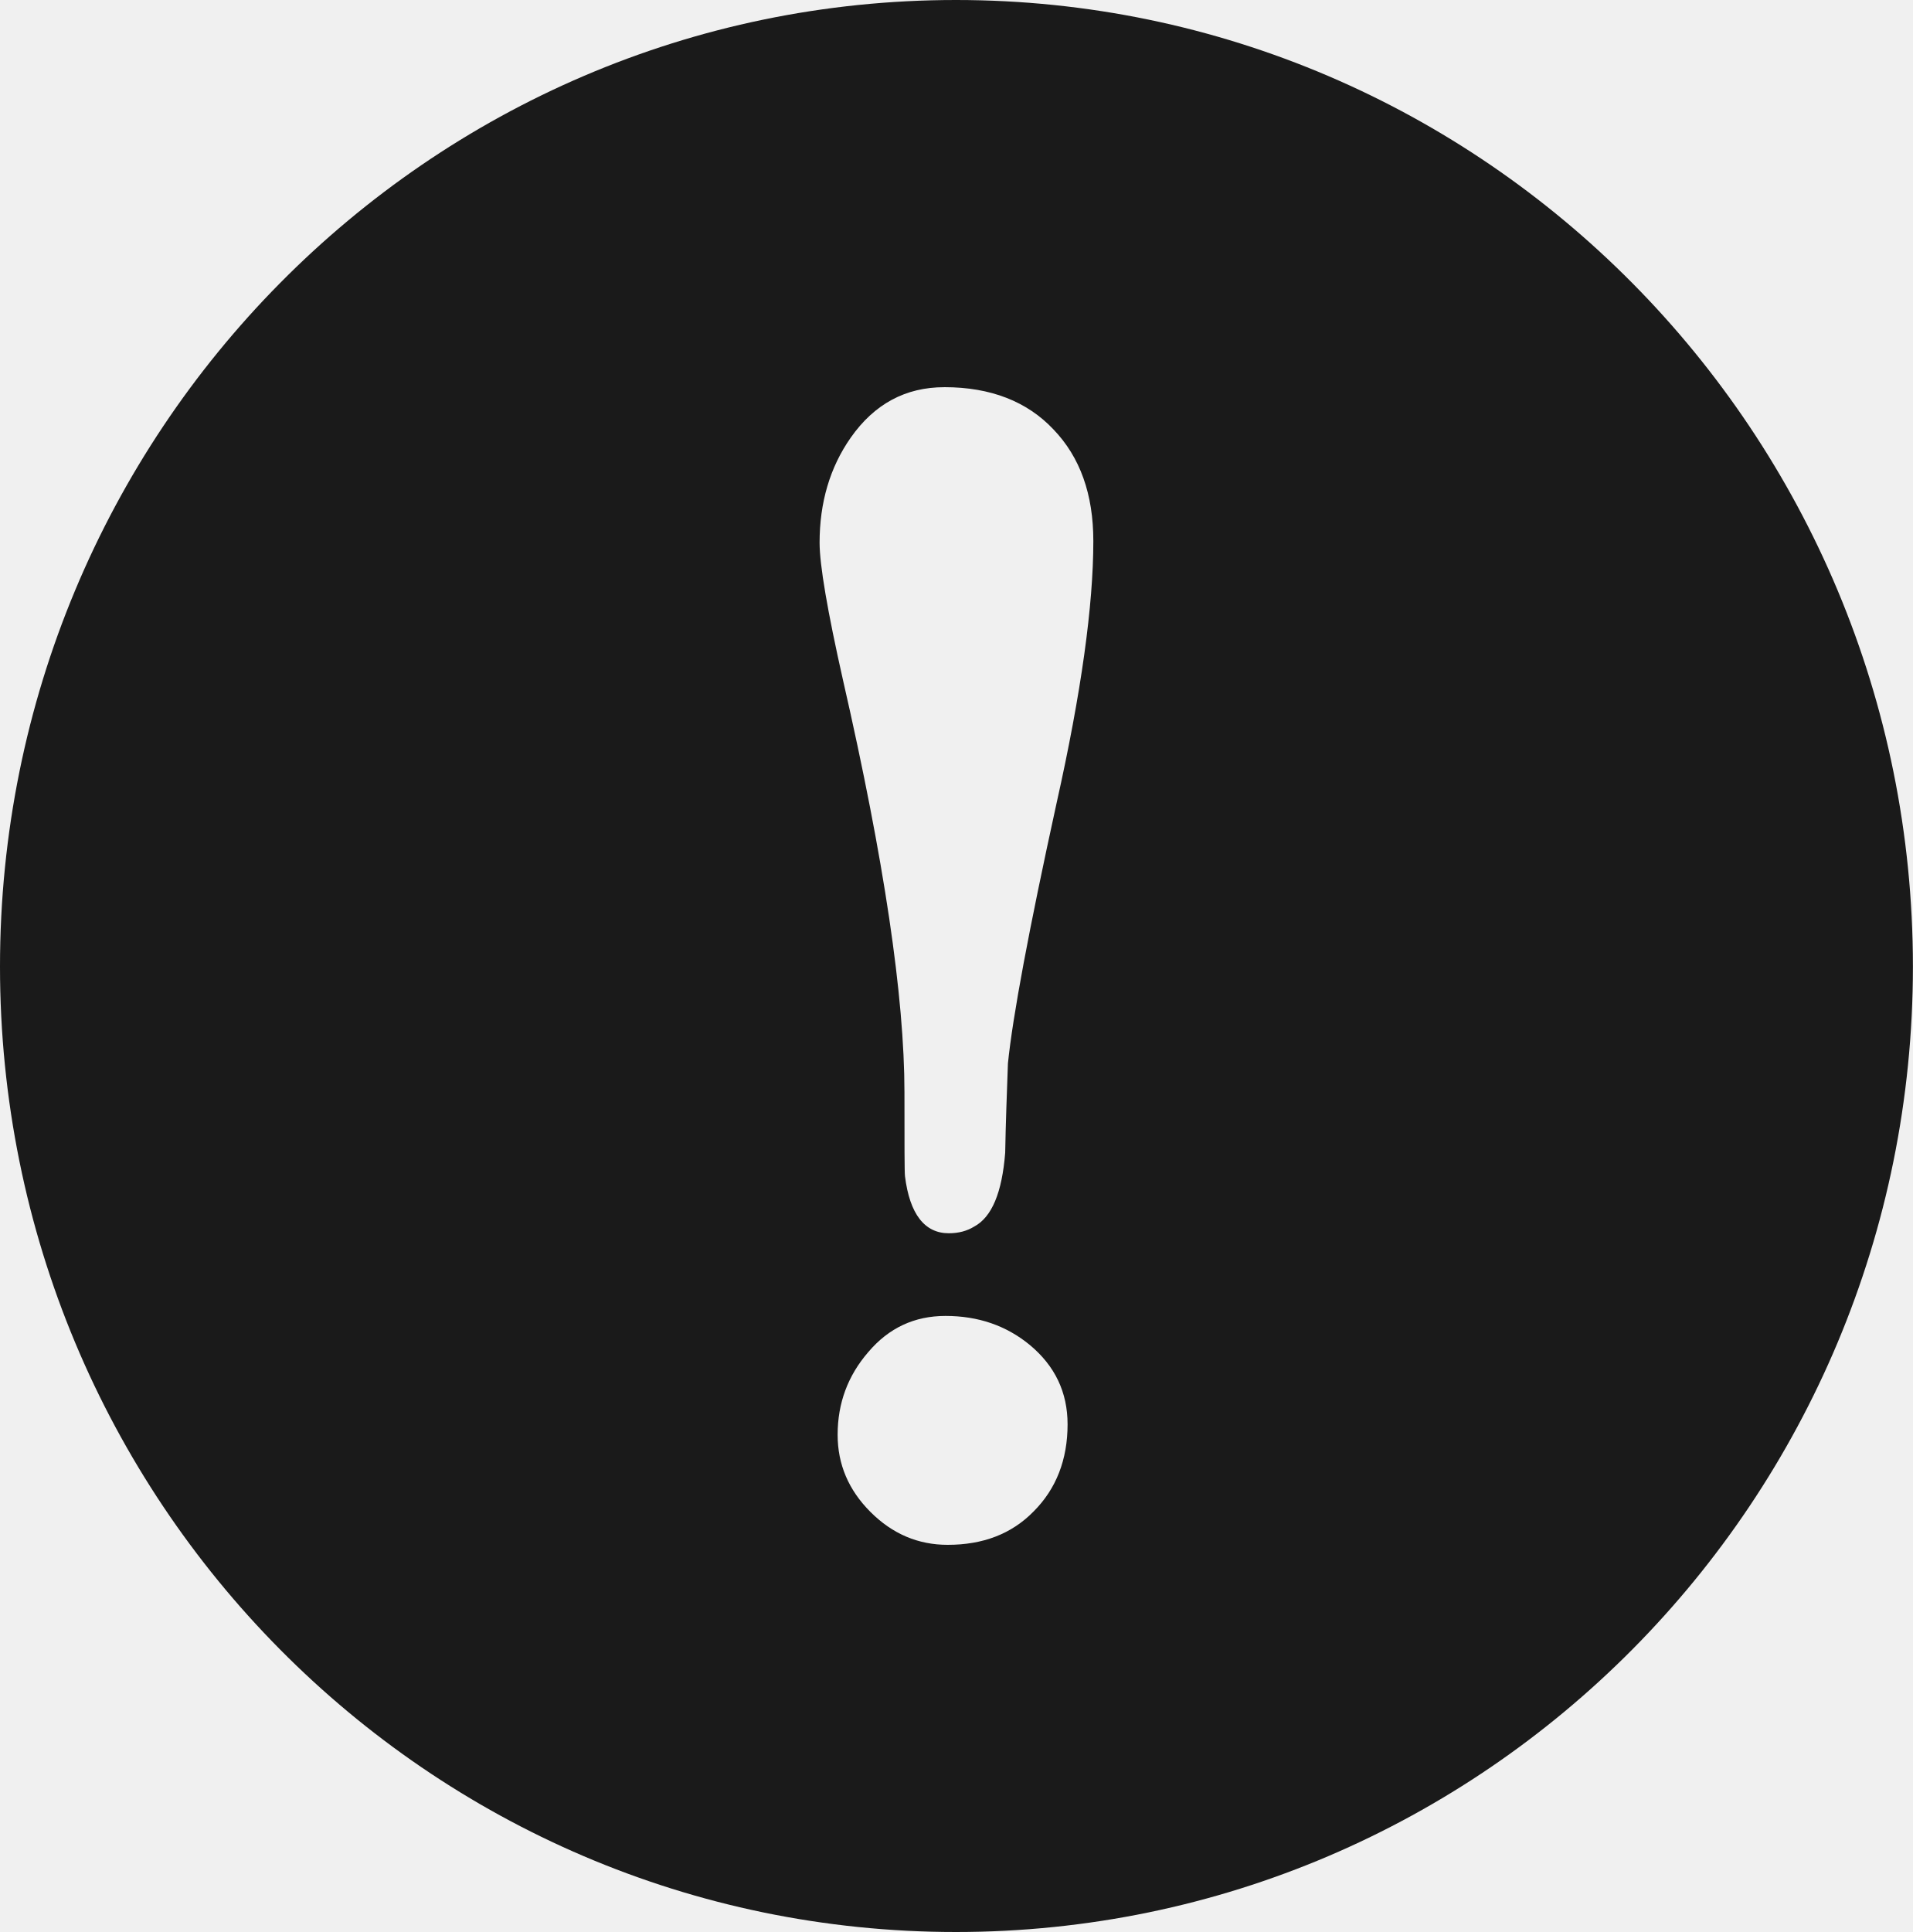
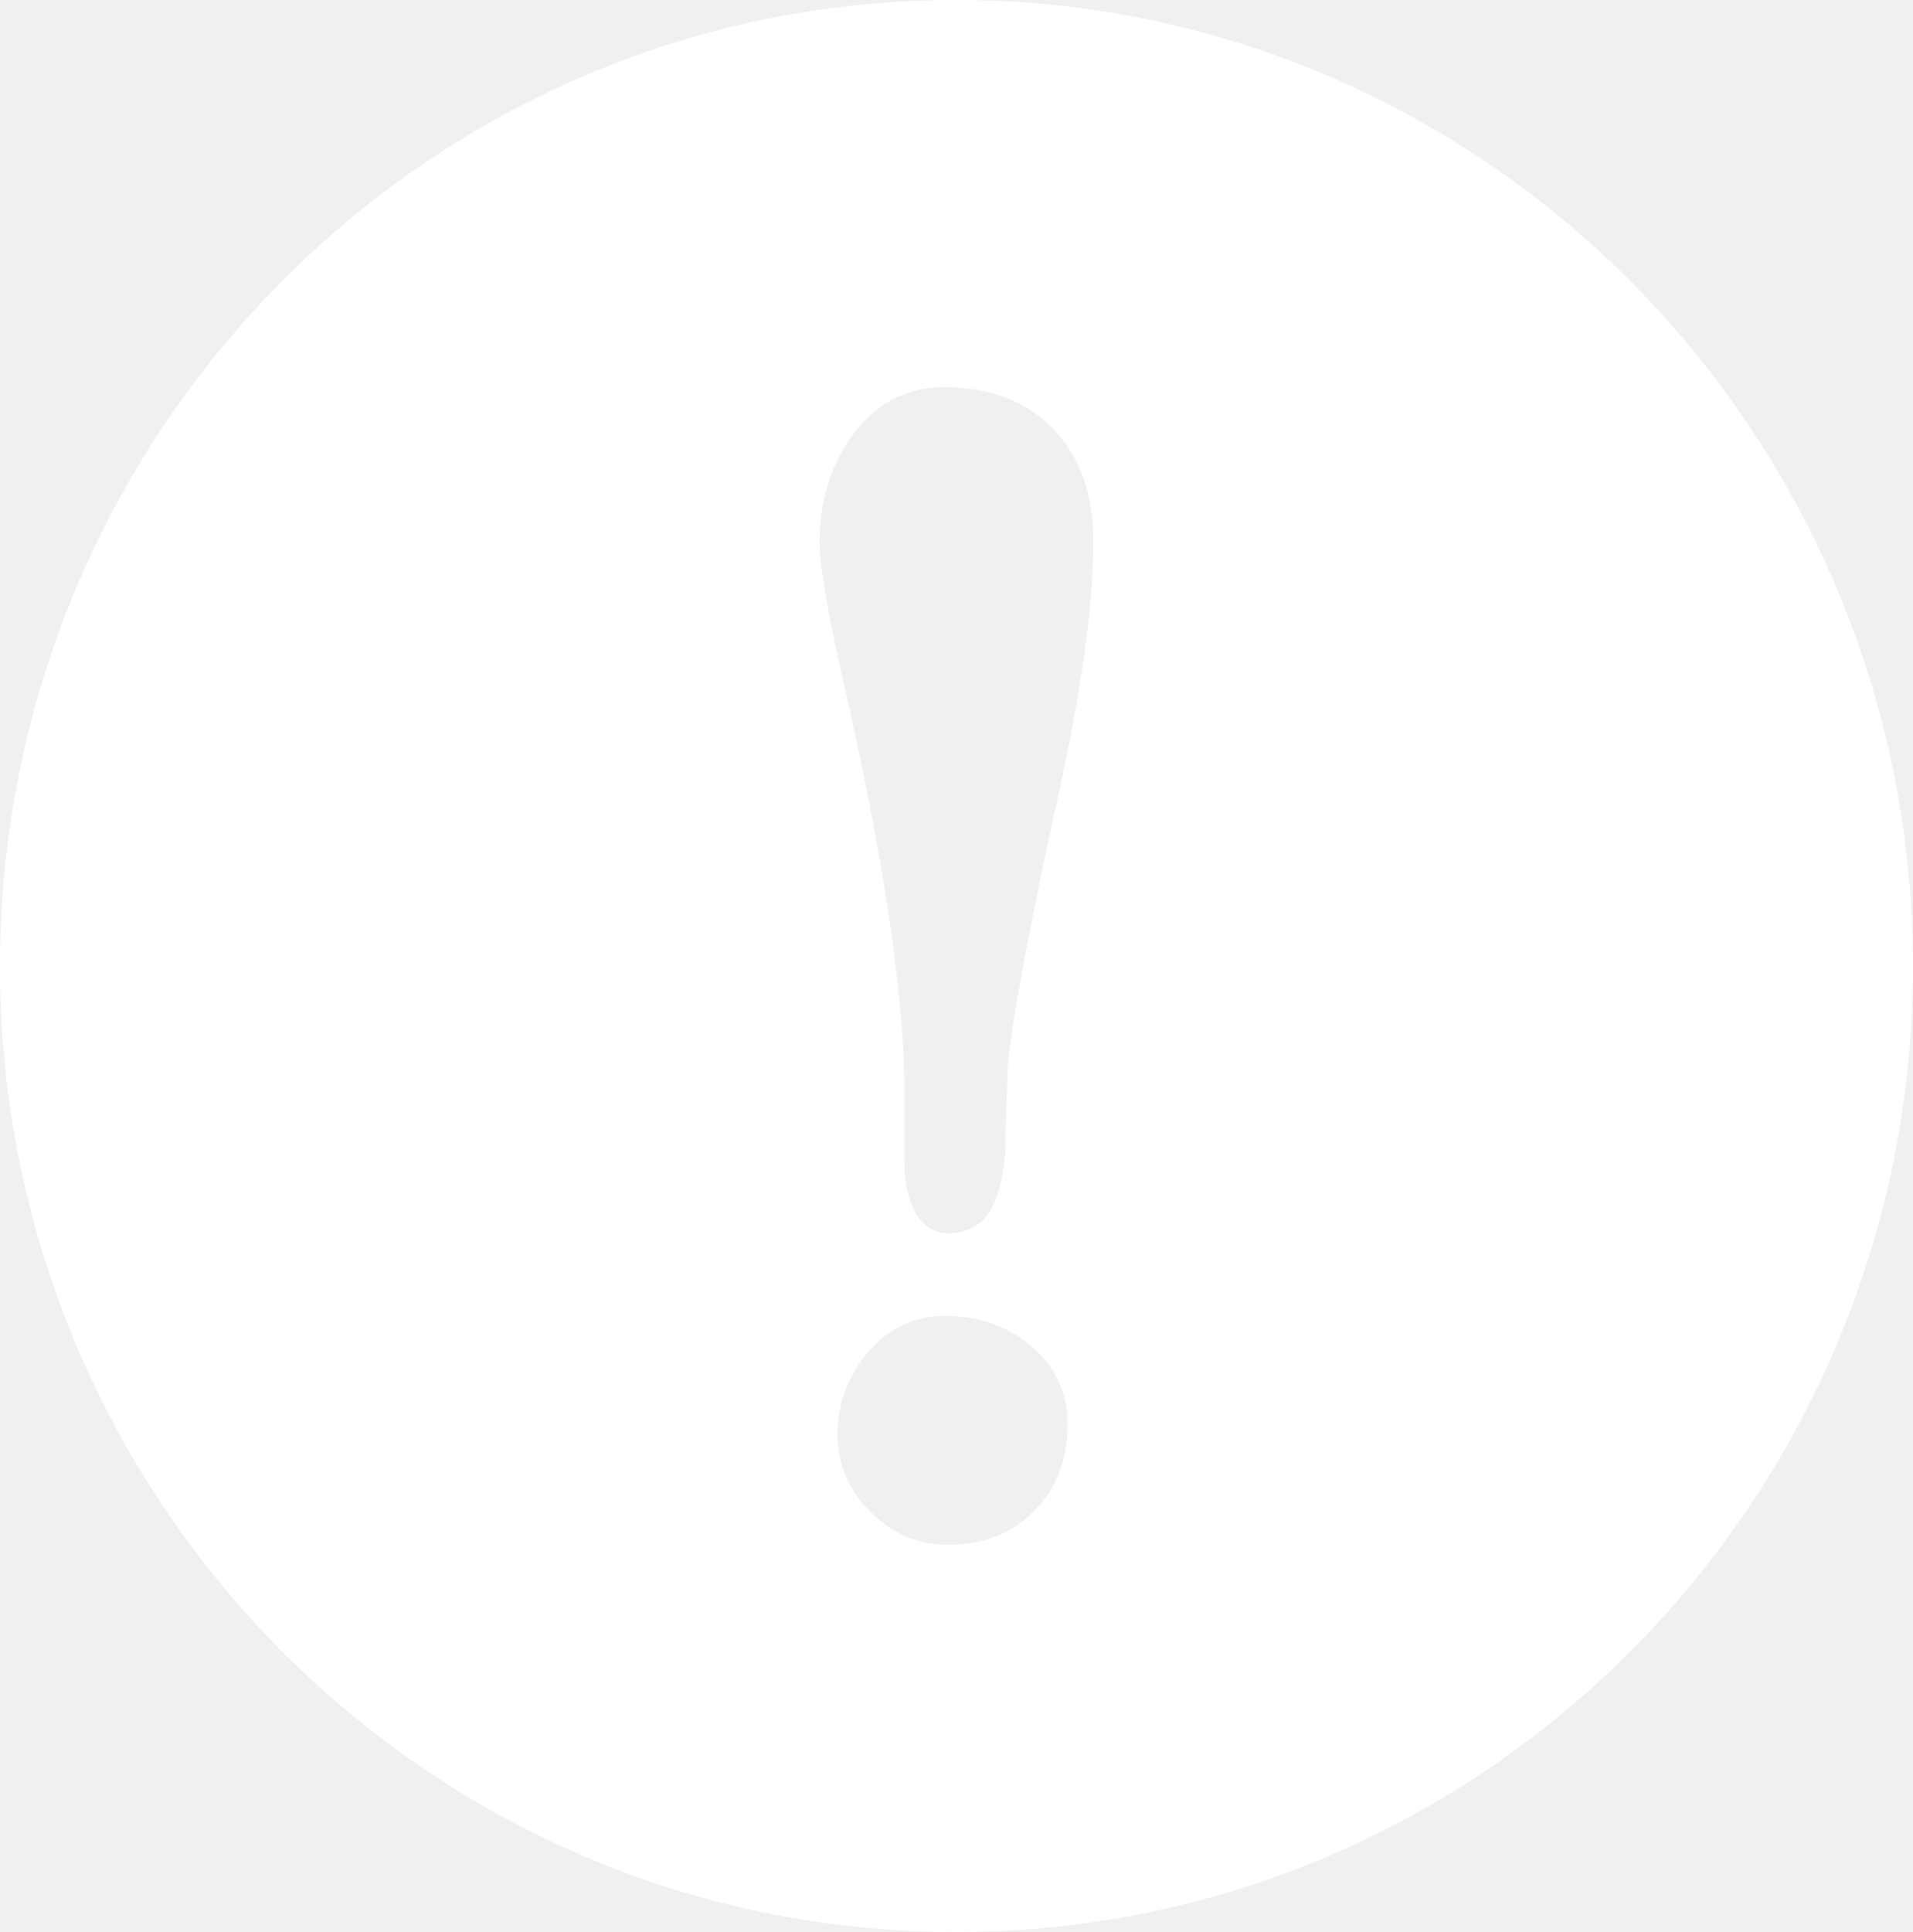
<svg xmlns="http://www.w3.org/2000/svg" width="109.188" height="110.25" version="1.1" id="svg2">
  <defs id="defs14" />
-   <path d="M 54.562,0 C 24.422,0 0,24.707 0,55.156 0,85.605 24.422,110.25 54.562,110.25 c 30.141,0 54.625,-24.645 54.625,-55.094 C 109.188,24.707 84.703,0 54.562,0 Z m -0.656,22.094 c 2.638,6.6e-5 4.72,0.817 6.219,2.406 1.529,1.589 2.281,3.707 2.281,6.375 -3e-5,3.658 -0.685,8.641 -2.094,14.938 -1.589,7.256 -2.511,12.207 -2.781,14.875 -0.06,1.679 -0.126,3.385 -0.156,5.094 -0.18,2.279 -0.762,3.679 -1.781,4.219 -0.39,0.24 -0.868,0.375 -1.438,0.375 -1.379,1.7e-5 -2.23,-1.091 -2.5,-3.25 -0.03,-0.21 -0.031,-1.813 -0.031,-4.781 -1e-5,-5.457 -1.161,-13.276 -3.5,-23.5 -0.899,-3.988 -1.344,-6.616 -1.344,-7.875 -5e-6,-2.279 0.582,-4.291 1.781,-6 1.349,-1.919 3.125,-2.875 5.344,-2.875 z m 0.062,53 c 1.859,1.3e-5 3.463,0.547 4.812,1.656 1.439,1.199 2.156,2.702 2.156,4.531 -2e-5,2.009 -0.648,3.68 -1.938,4.969 -1.259,1.289 -2.897,1.906 -4.906,1.906 -1.679,0 -3.147,-0.616 -4.406,-1.875 -1.259,-1.259 -1.875,-2.727 -1.875,-4.406 -6e-6,-1.799 0.581,-3.37 1.75,-4.719 1.169,-1.379 2.637,-2.062 4.406,-2.062 z" style="fill:#1a1a1a" id="path10" />
+   <path d="M 54.562,0 C 24.422,0 0,24.707 0,55.156 0,85.605 24.422,110.25 54.562,110.25 c 30.141,0 54.625,-24.645 54.625,-55.094 C 109.188,24.707 84.703,0 54.562,0 Z m -0.656,22.094 c 2.638,6.6e-5 4.72,0.817 6.219,2.406 1.529,1.589 2.281,3.707 2.281,6.375 -3e-5,3.658 -0.685,8.641 -2.094,14.938 -1.589,7.256 -2.511,12.207 -2.781,14.875 -0.06,1.679 -0.126,3.385 -0.156,5.094 -0.18,2.279 -0.762,3.679 -1.781,4.219 -0.39,0.24 -0.868,0.375 -1.438,0.375 -1.379,1.7e-5 -2.23,-1.091 -2.5,-3.25 -0.03,-0.21 -0.031,-1.813 -0.031,-4.781 -1e-5,-5.457 -1.161,-13.276 -3.5,-23.5 -0.899,-3.988 -1.344,-6.616 -1.344,-7.875 -5e-6,-2.279 0.582,-4.291 1.781,-6 1.349,-1.919 3.125,-2.875 5.344,-2.875 z m 0.062,53 c 1.859,1.3e-5 3.463,0.547 4.812,1.656 1.439,1.199 2.156,2.702 2.156,4.531 -2e-5,2.009 -0.648,3.68 -1.938,4.969 -1.259,1.289 -2.897,1.906 -4.906,1.906 -1.679,0 -3.147,-0.616 -4.406,-1.875 -1.259,-1.259 -1.875,-2.727 -1.875,-4.406 -6e-6,-1.799 0.581,-3.37 1.75,-4.719 1.169,-1.379 2.637,-2.062 4.406,-2.062 z" style="fill:#ffffff" id="path10" />
</svg>
